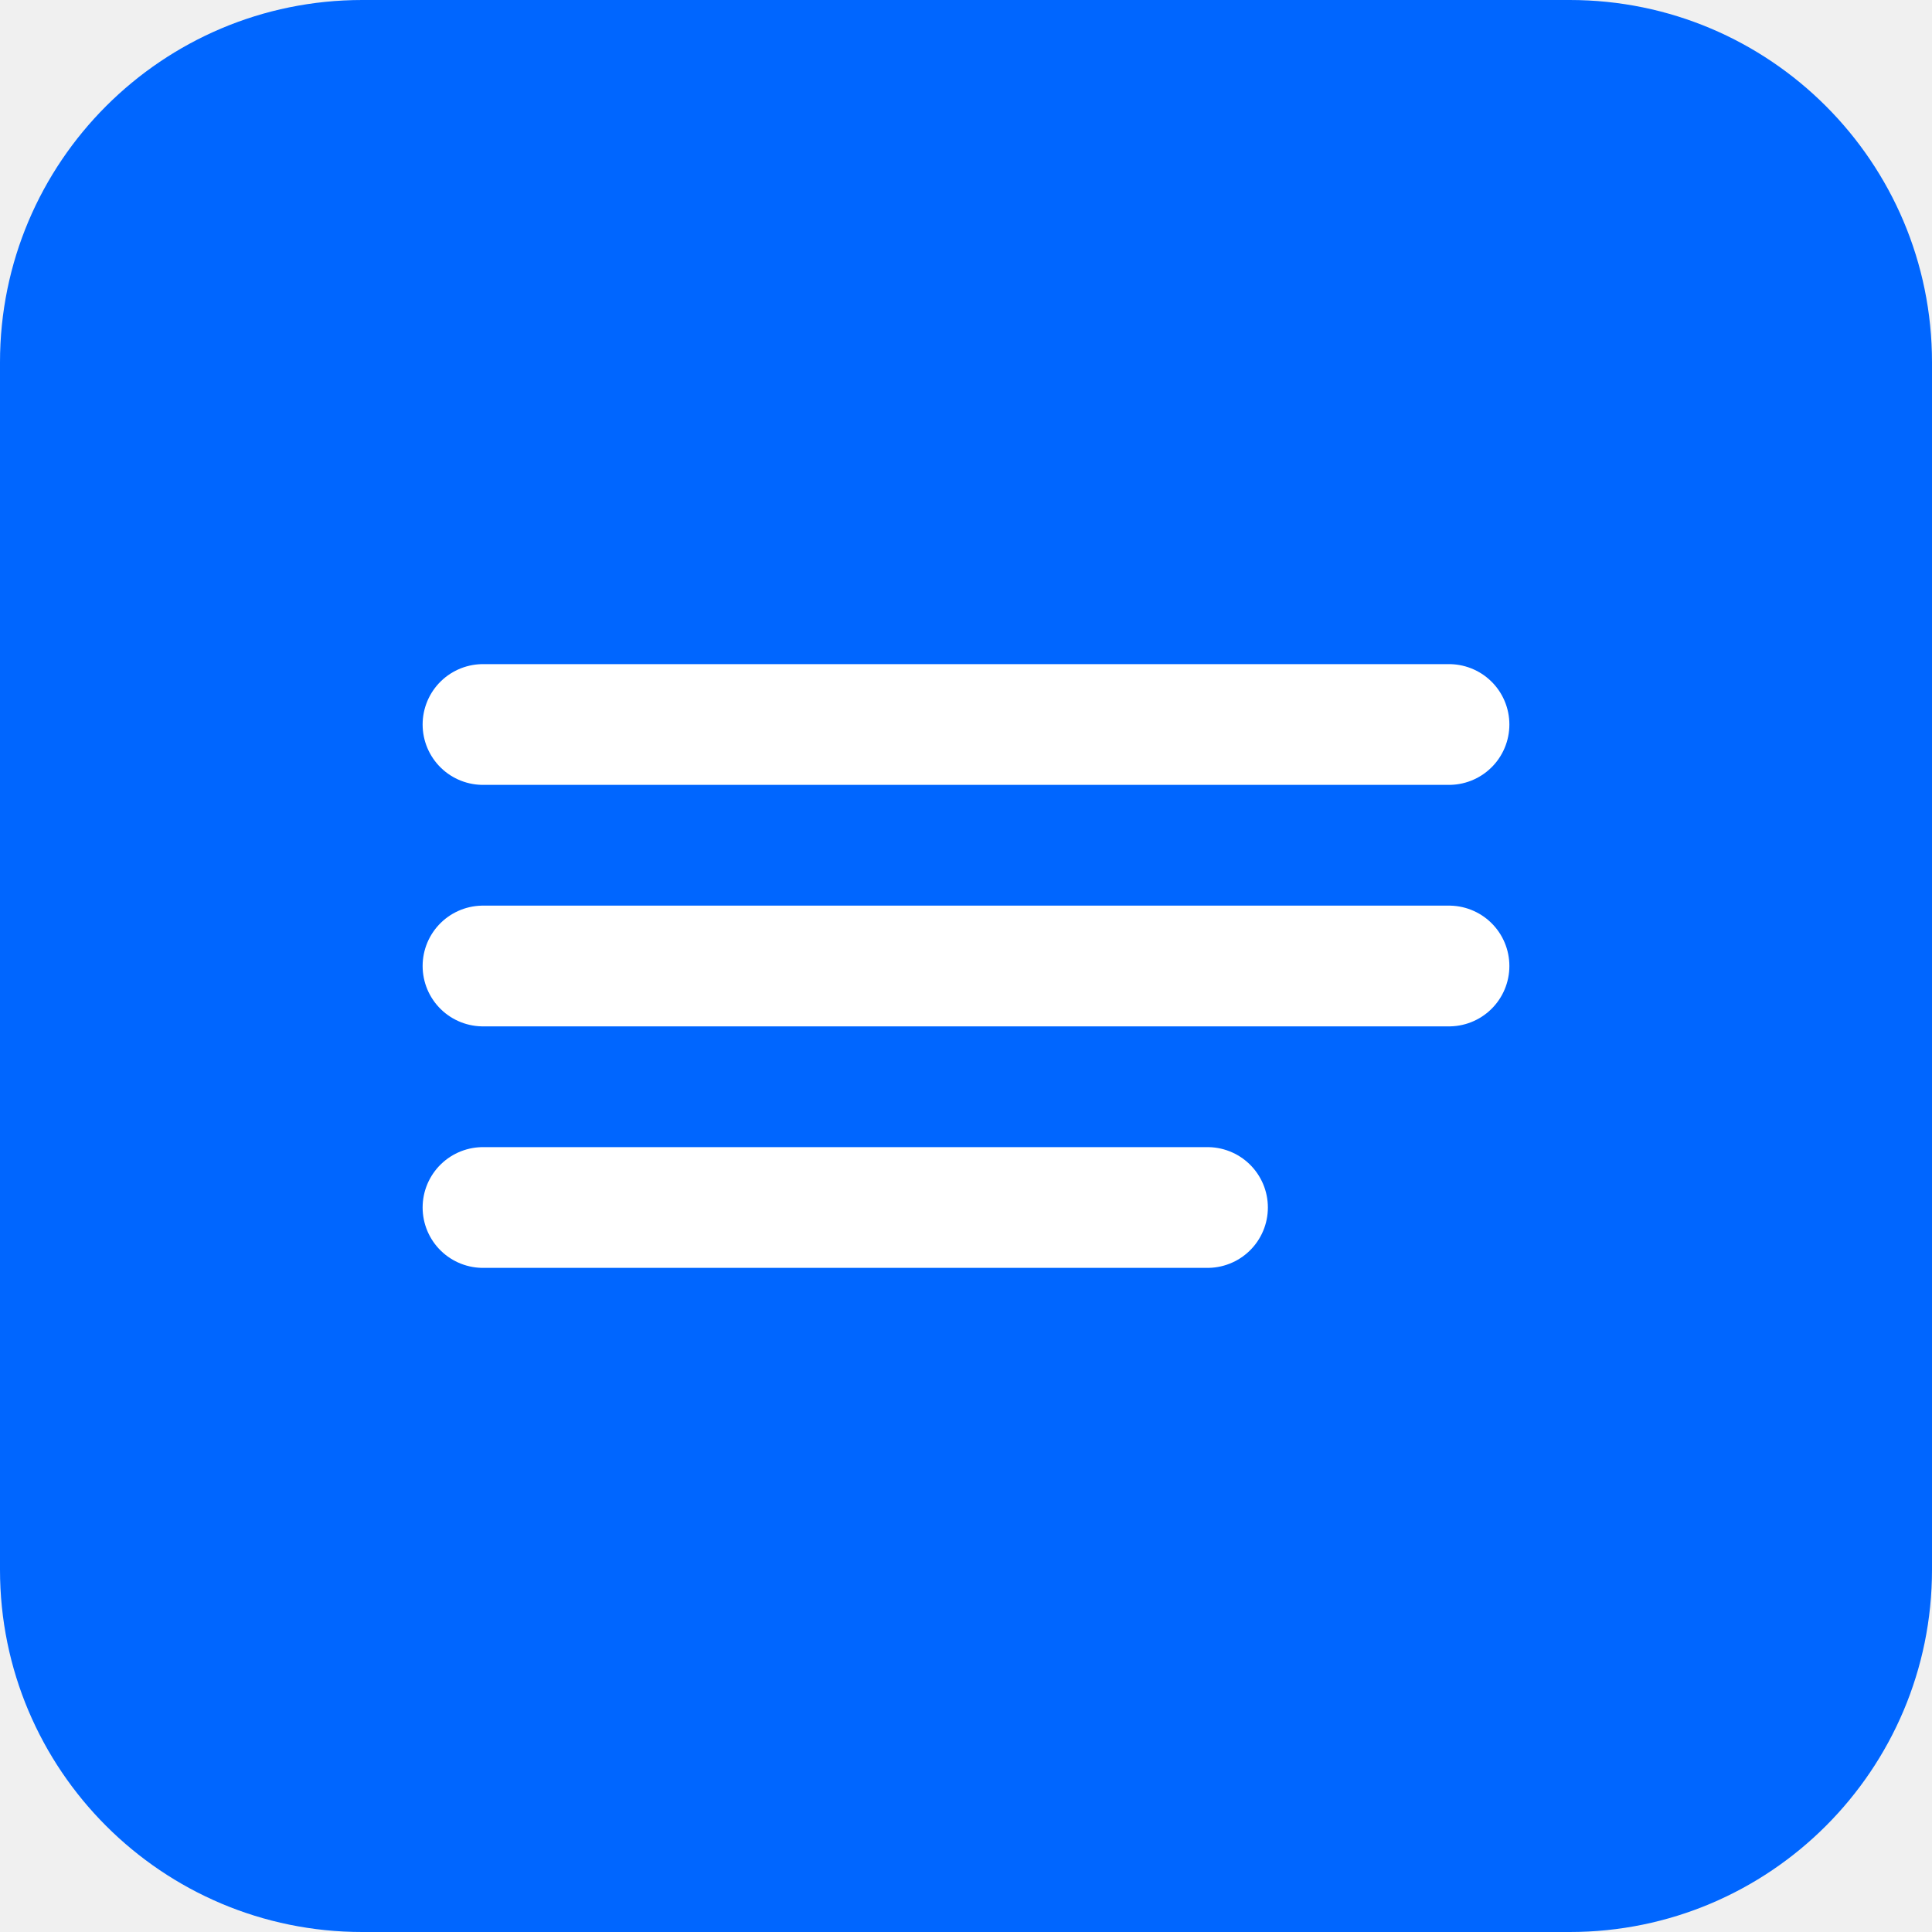
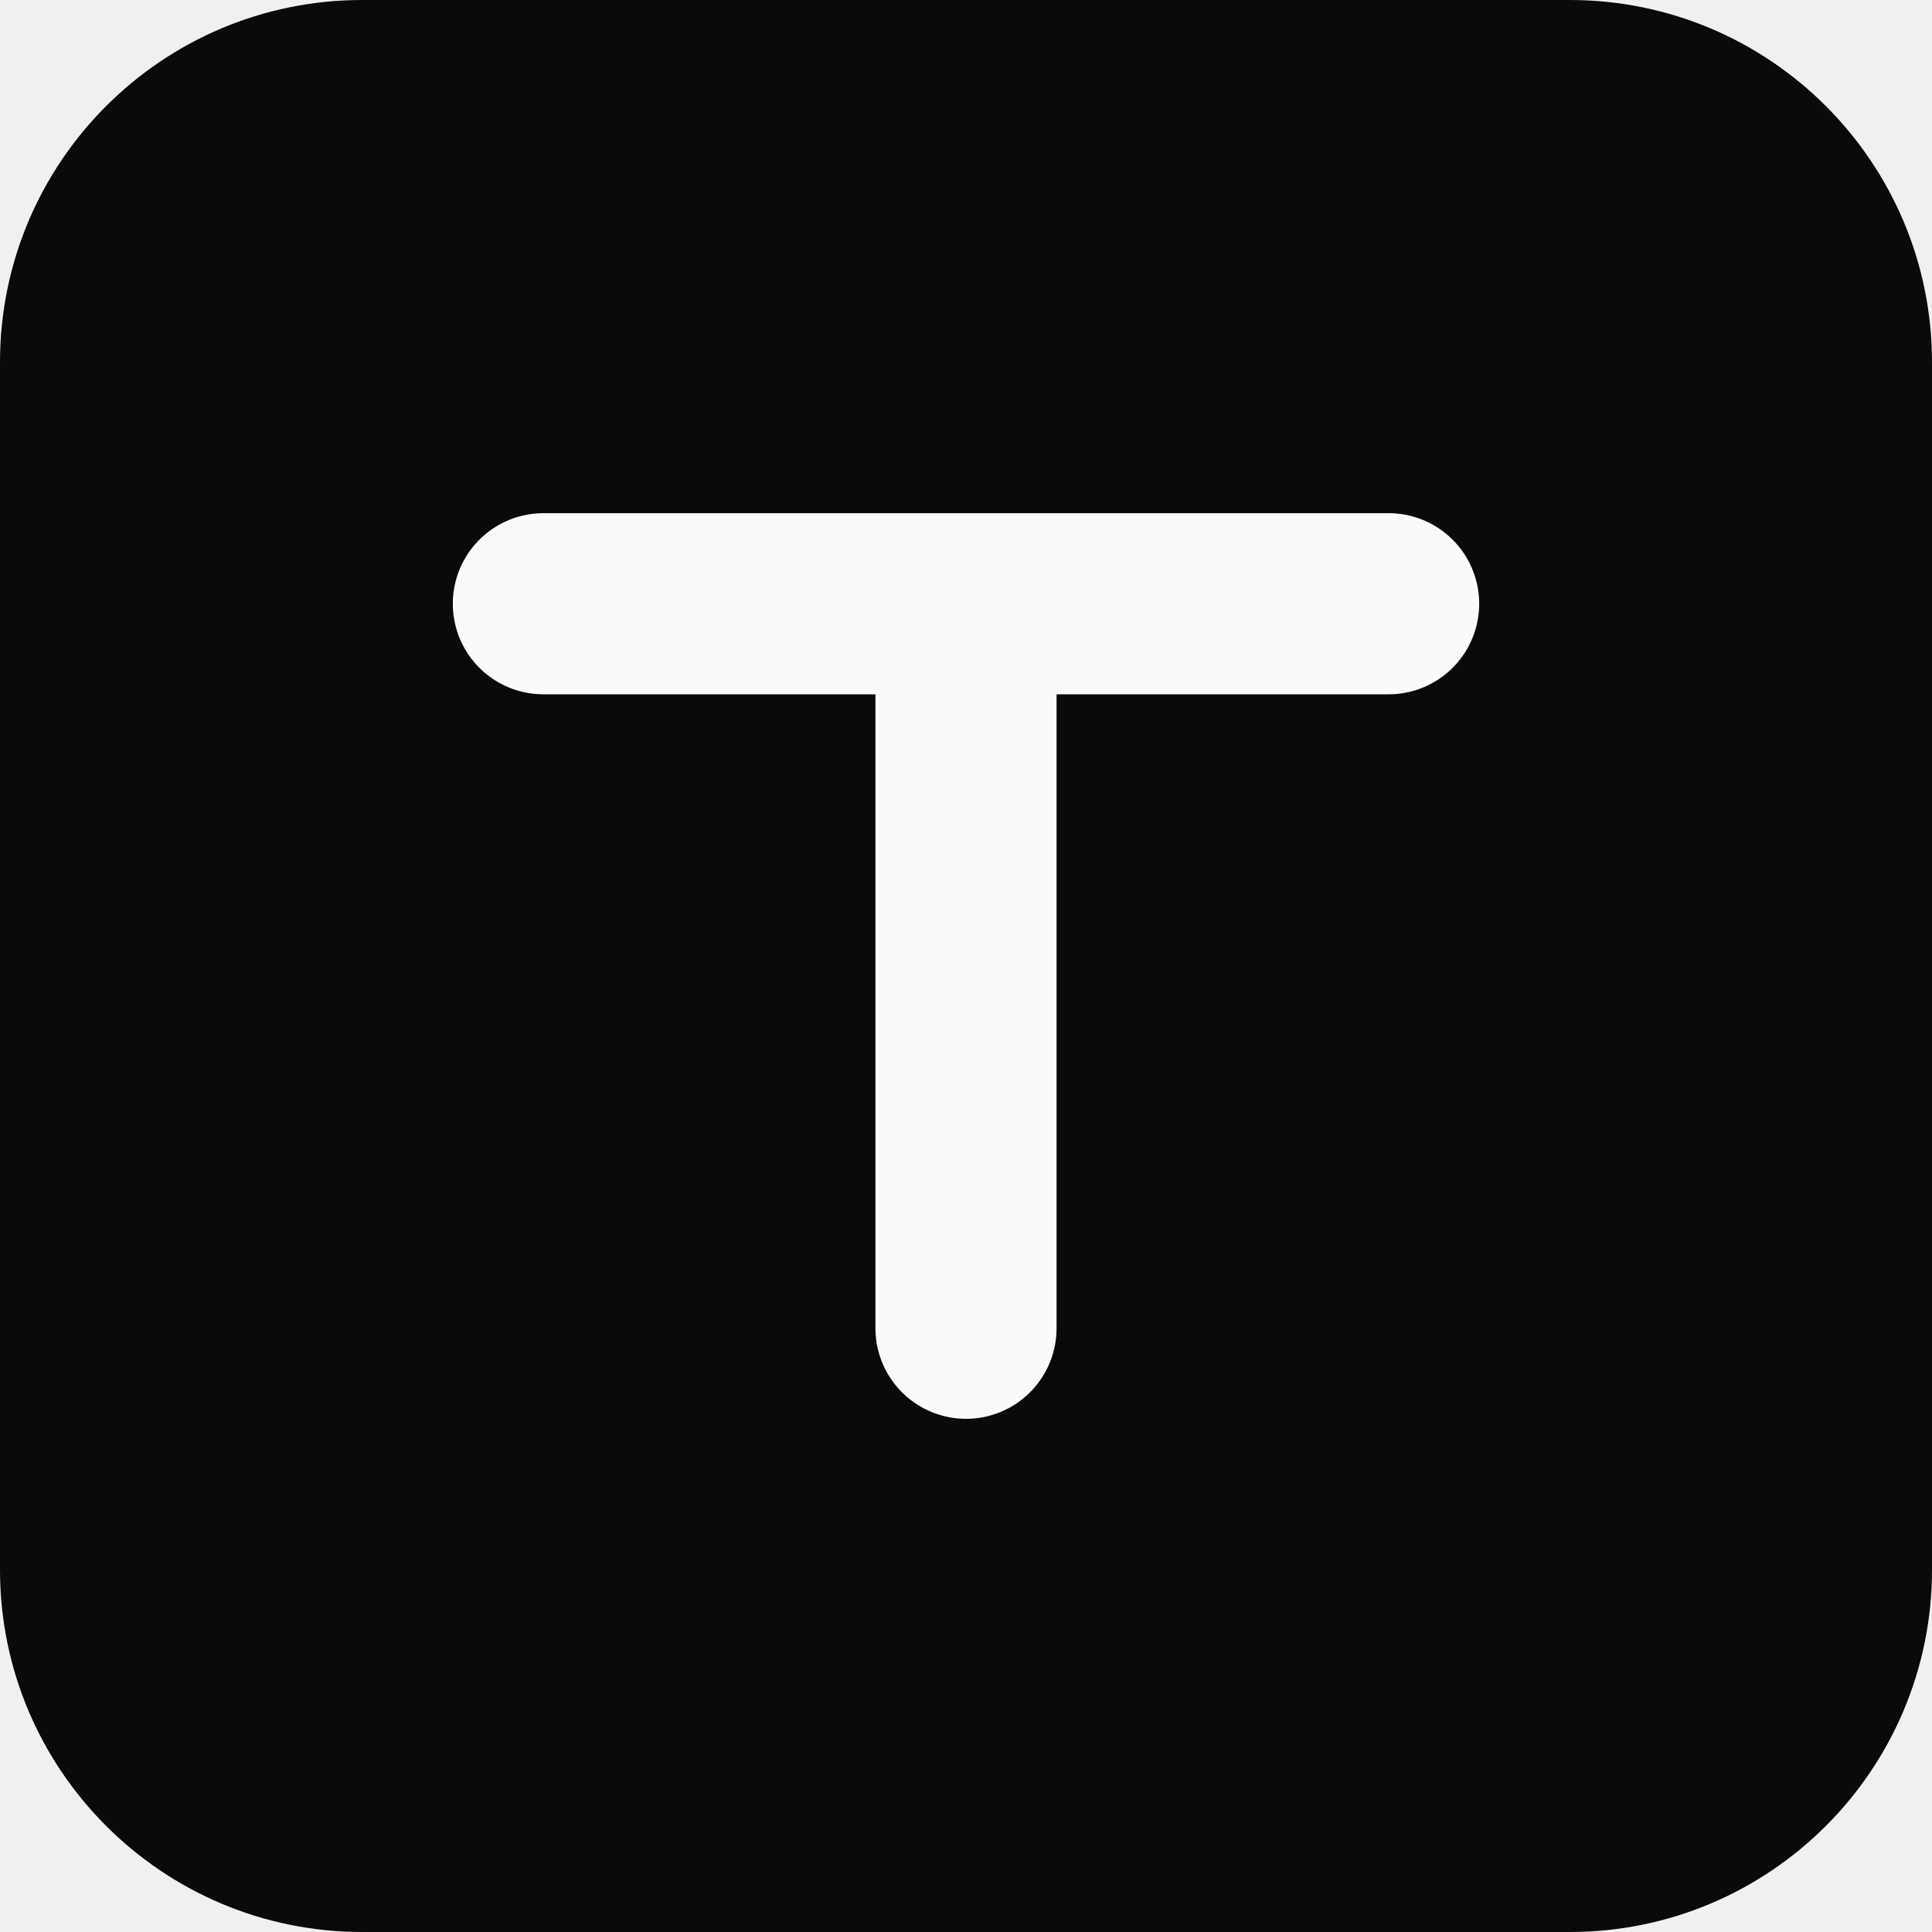
<svg xmlns="http://www.w3.org/2000/svg" width="32" height="32" viewBox="0 0 32 32">
-   <rect width="32" height="32" rx="6" fill="#0066FF" />
-   <path d="M8 12h16M8 16h16M8 20h12" stroke="white" stroke-width="2" stroke-linecap="round" />
+   <rect width="32" height="32" rx="6" fill="#0a0a0a" />
+   <path d="M9 10h14M16 10v12" stroke="#fafafa" stroke-width="3" stroke-linecap="round" />
</svg>
